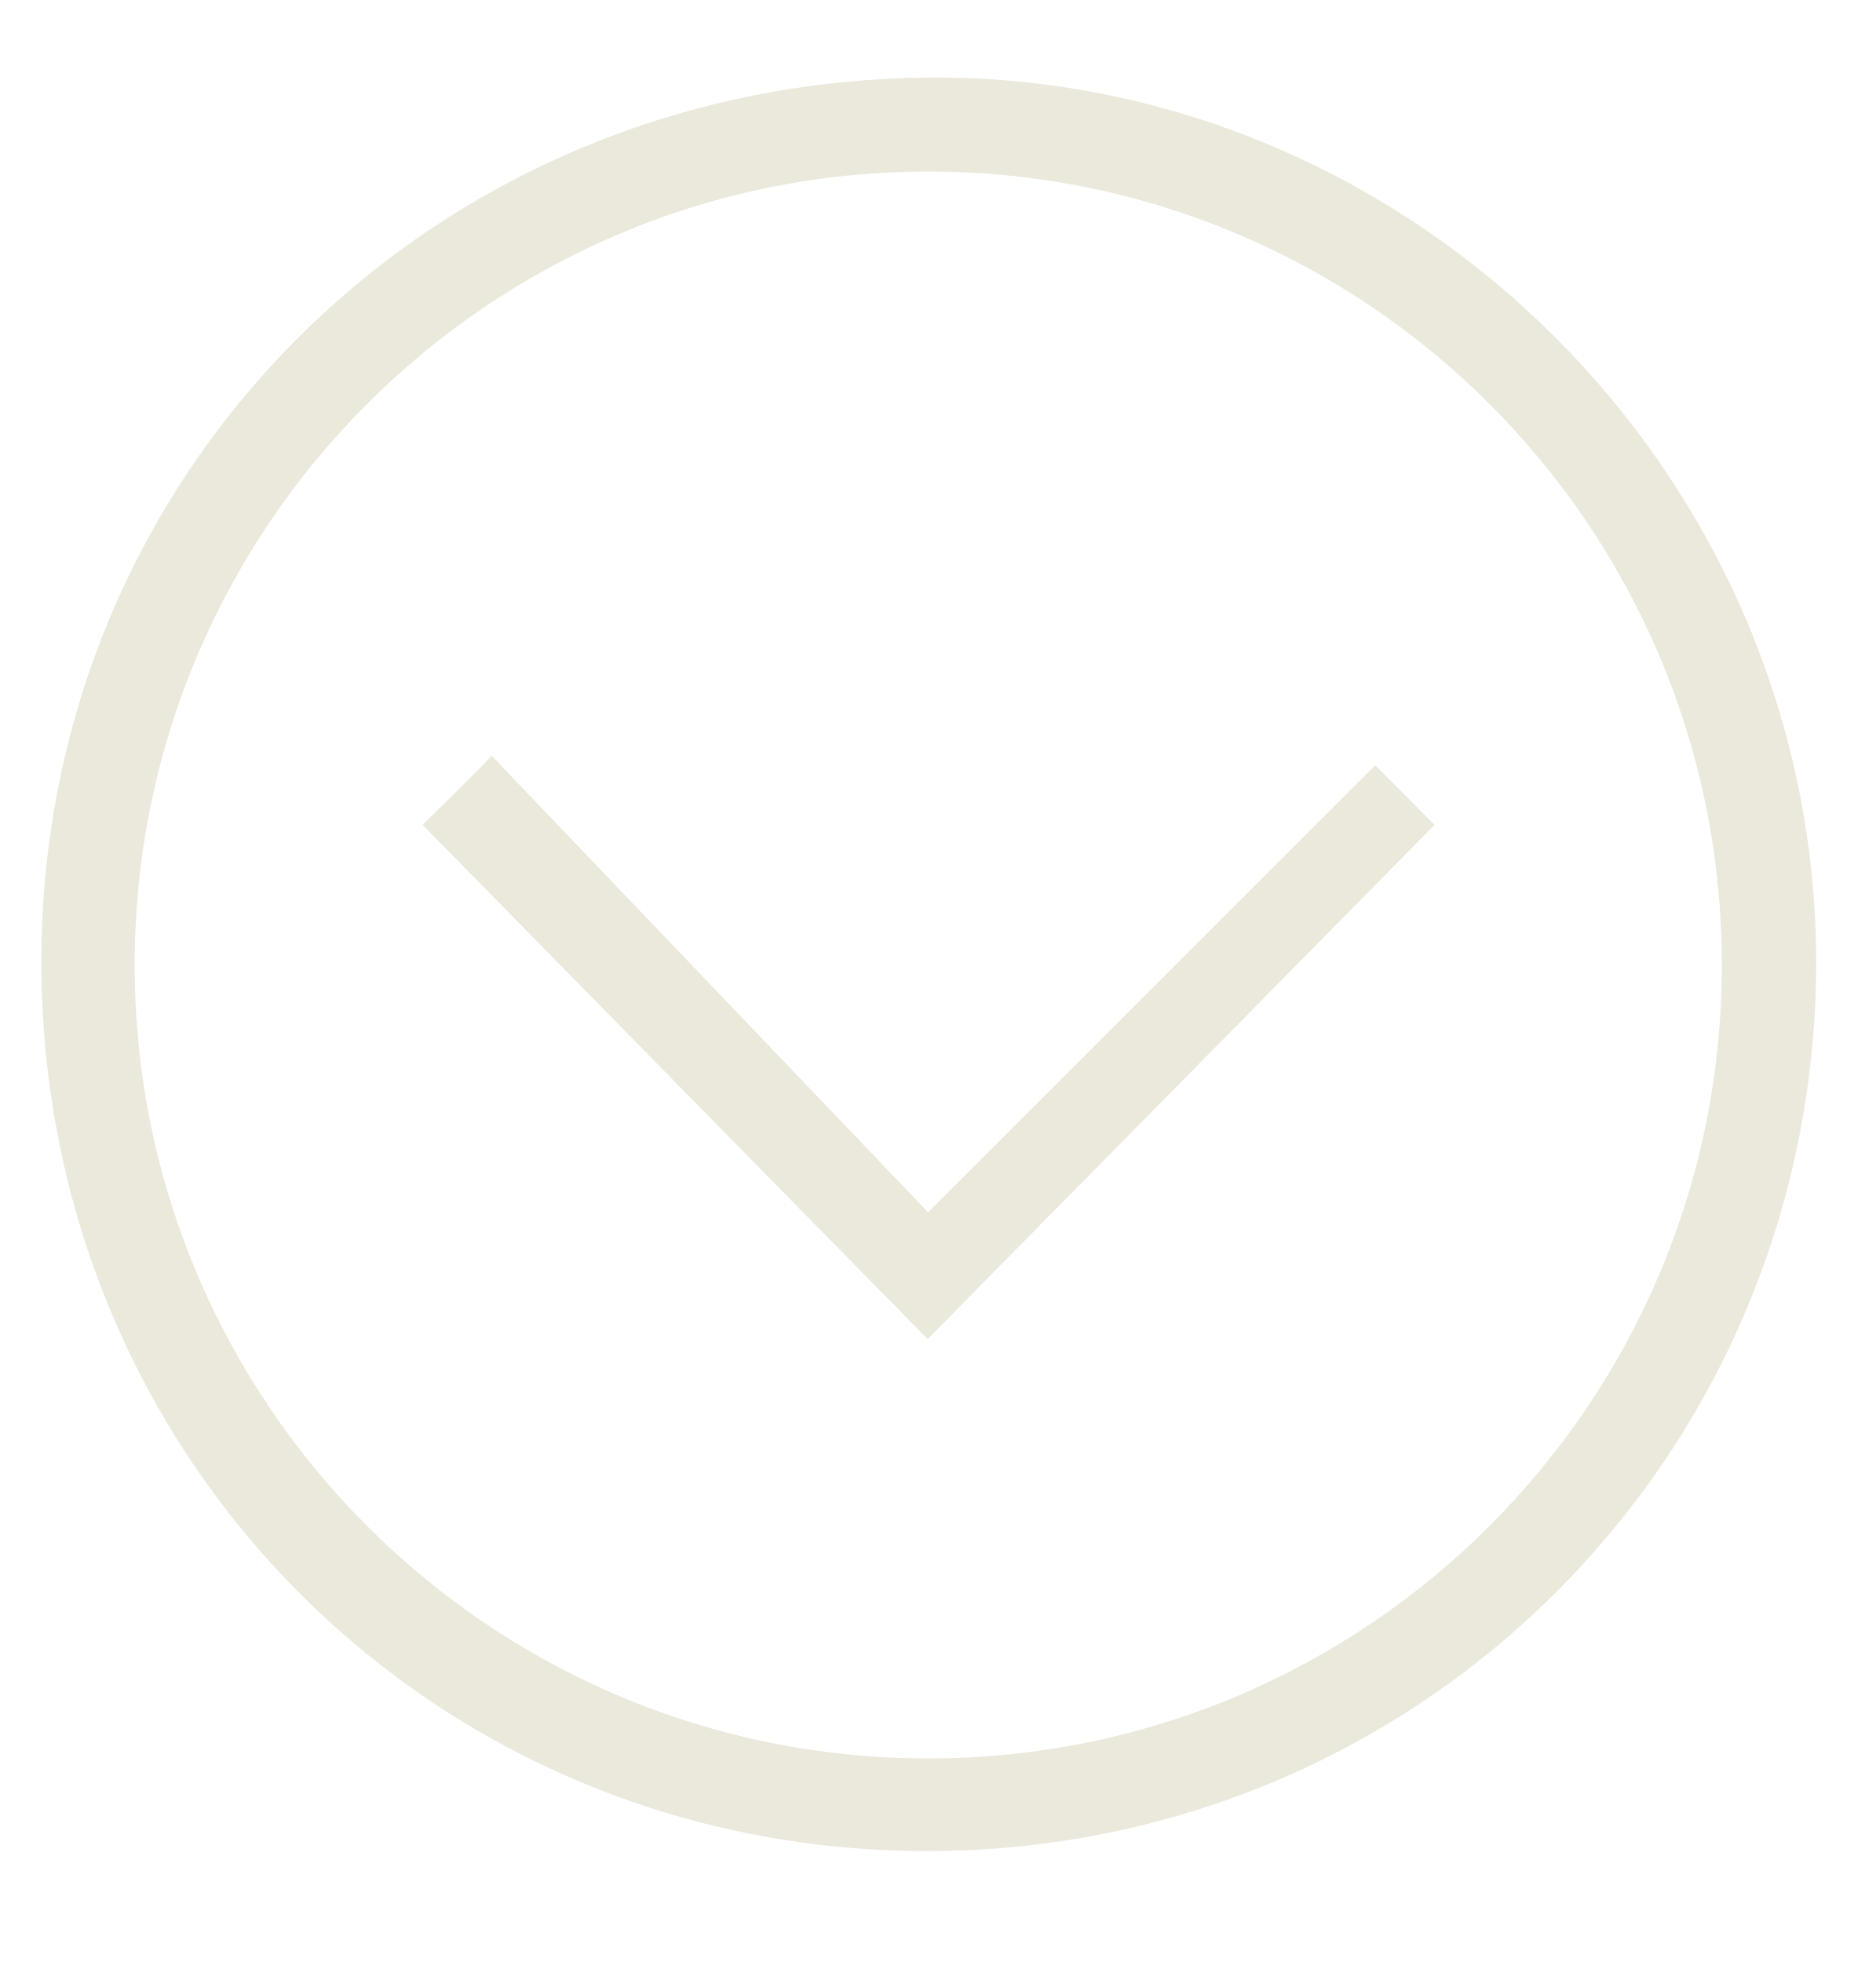
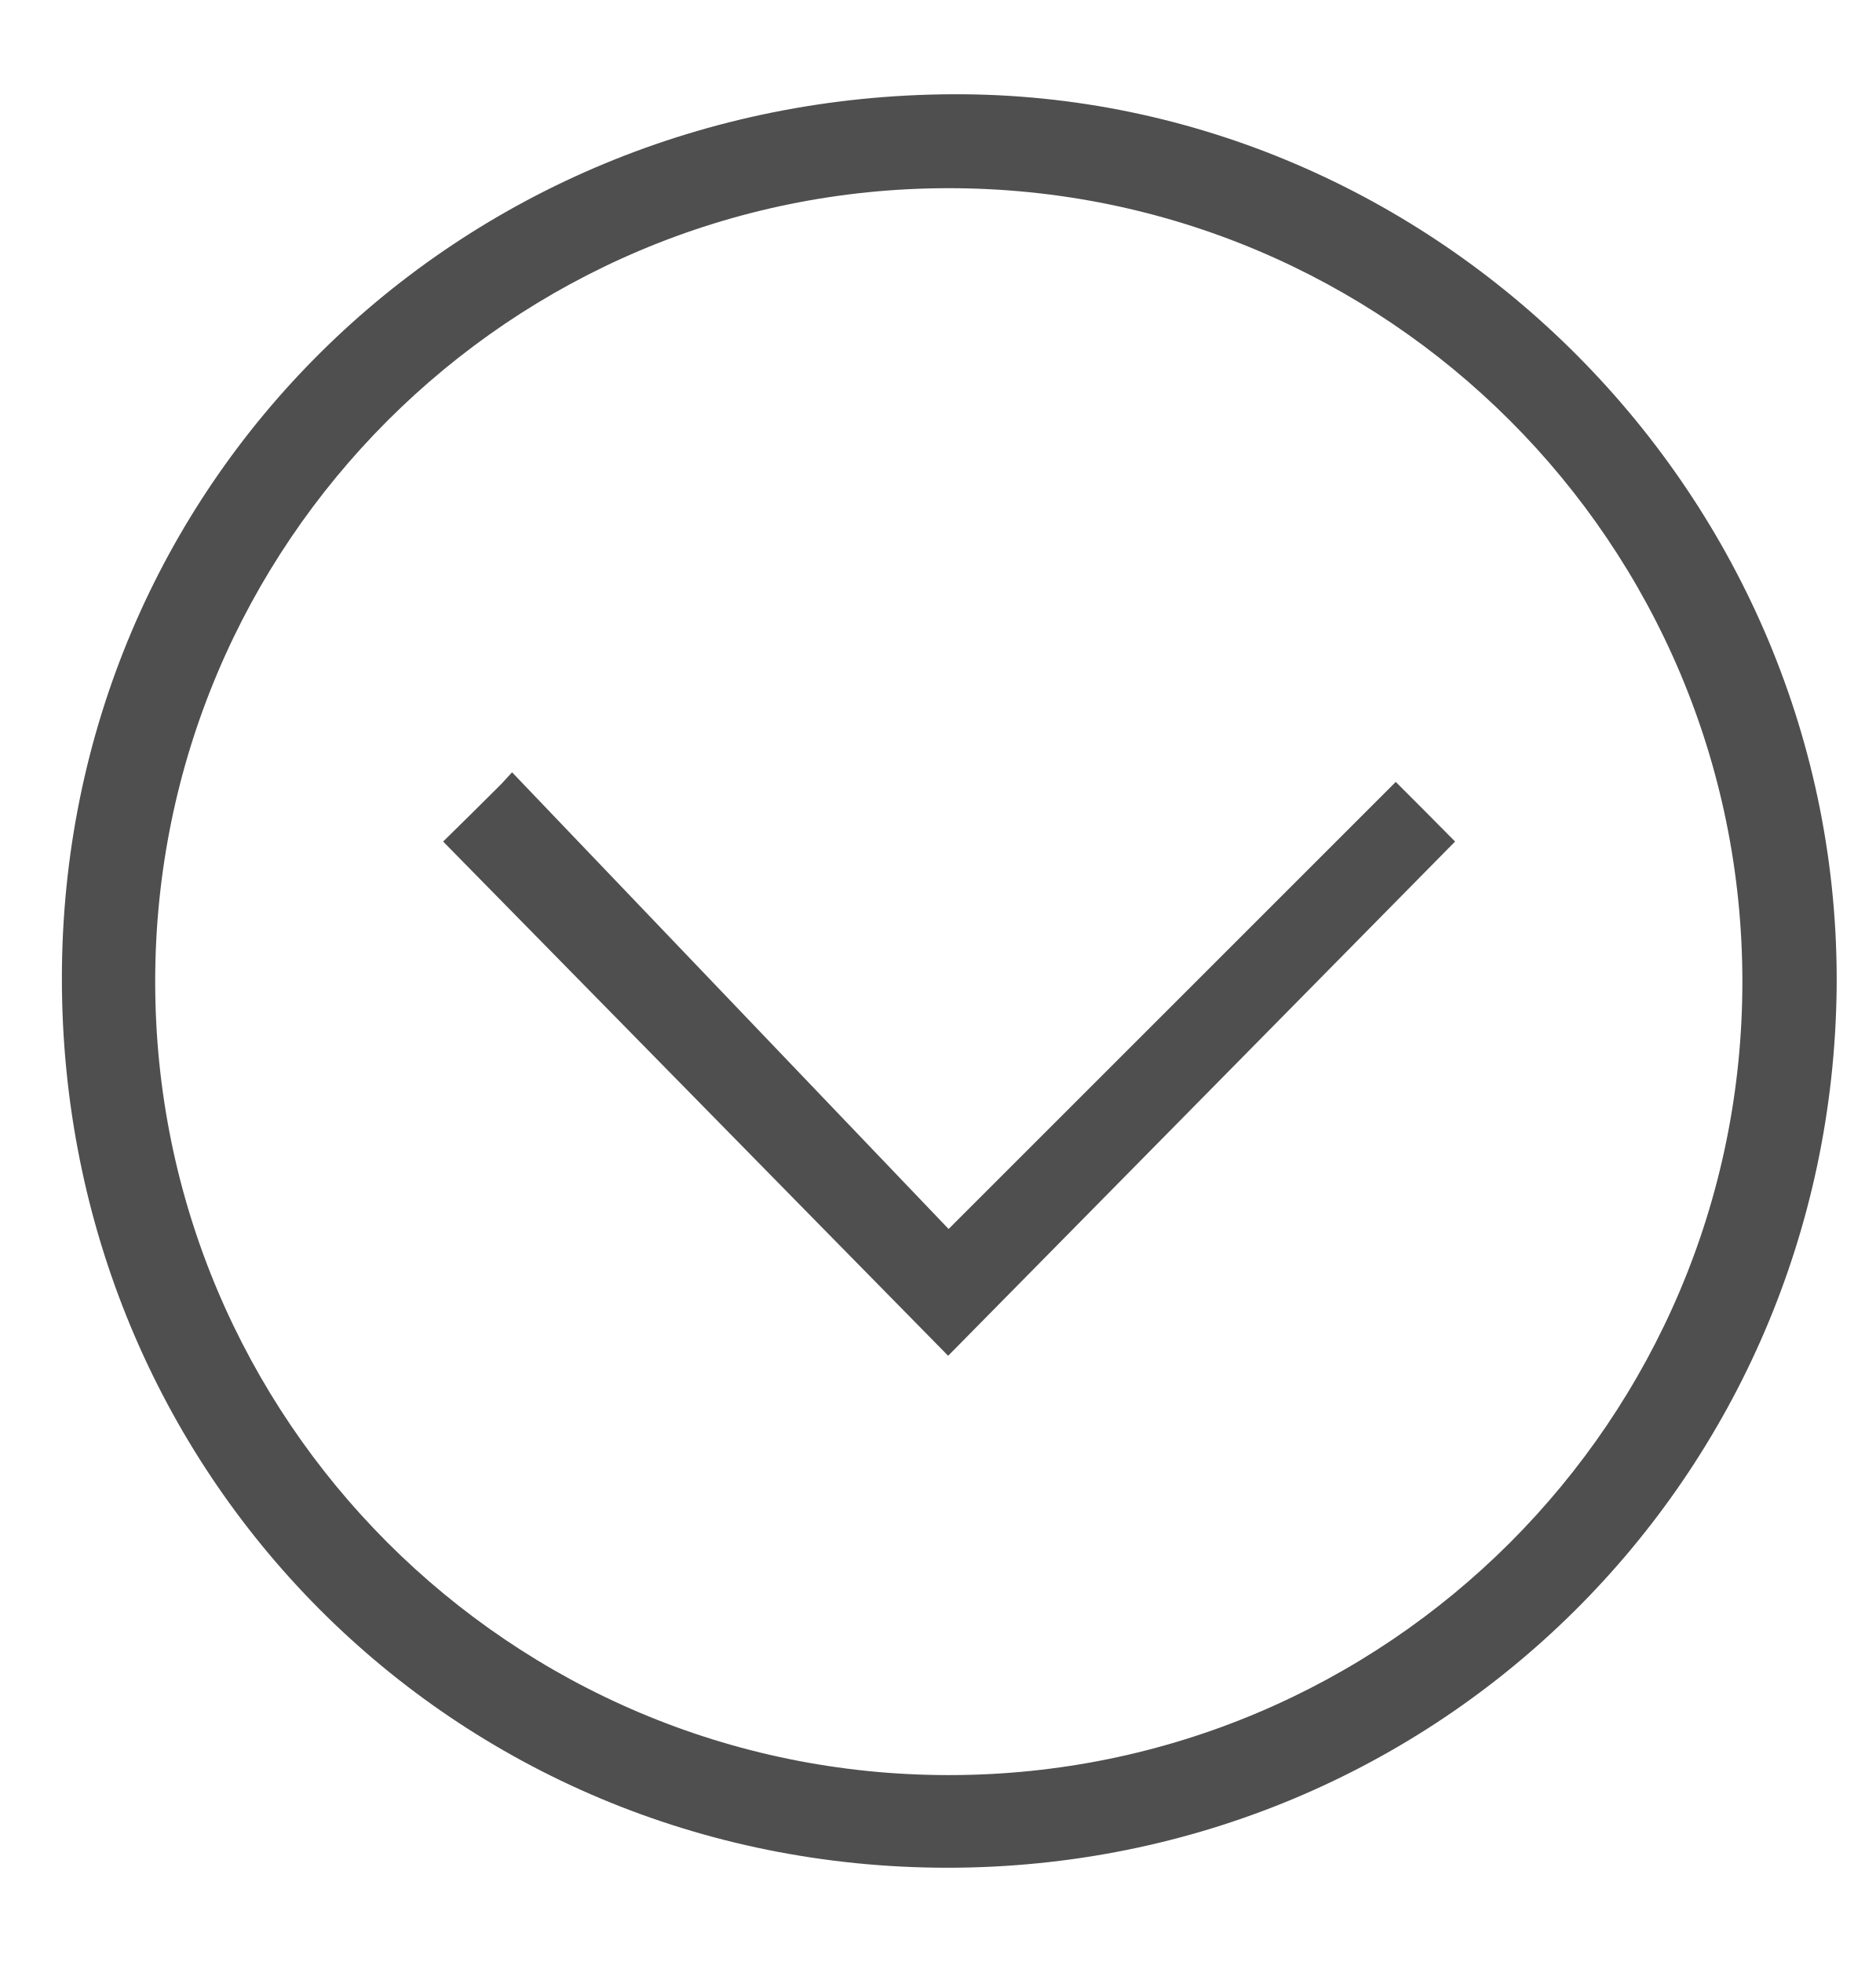
- <svg xmlns="http://www.w3.org/2000/svg" version="1.1" id="Layer_1" x="0px" y="0px" viewBox="441 0 585 612" enable-background="new 441 0 585 612" xml:space="preserve">
-   <path fill="#EBE8DC" d="M732,24.2c-155.1,0.5-278,121.8-278.1,275.6c-0.1,154.8,121.9,277.5,276.1,277.6  c153.6,0,275.7-122.2,277.4-274.3C1008.9,149.5,882.4,23.7,732,24.2z M730.5,548.5C593.8,548.5,483,437.7,483,301  S593.8,53.5,730.5,53.5S978,164.3,978,301S867.2,548.5,730.5,548.5z" />
-   <path fill="#EBE8DC" d="M869.9,238.7L726.6,382L590.9,239.4l0,0c-6.5,6.5-12.6,12.5-18.1,17.9c51.8,52.7,104.4,106.4,157.5,160.4  c53-53.8,105.9-107.4,158.1-160.4C882.5,251.3,876.4,245.2,869.9,238.7z" />
-   <polygon fill="#EBE8DC" points="590.9,239.4 594.3,235.7 736.7,384.7 728.3,402 590.9,257 " />
+ <svg xmlns="http://www.w3.org/2000/svg" version="1.1" id="Layer_1" x="0px" y="0px" viewBox="-13 91 585 612" style="enable-background:new -13 91 585 612;" xml:space="preserve">
+   <style type="text/css">
+ 	.st0{fill:#4F4F4F;}
+ </style>
+   <path class="st0" d="M284.4,120.4C129.3,120.9,6.4,242.2,6.3,396C6.2,550.8,128.2,673.5,282.4,673.6  c153.6,0,275.7-122.2,277.4-274.3C561.3,245.7,434.8,119.9,284.4,120.4z M282.9,644.7c-136.7,0-247.5-110.8-247.5-247.5  s110.8-247.5,247.5-247.5s247.5,110.8,247.5,247.5S419.6,644.7,282.9,644.7z" />
+   <path class="st0" d="M422.3,334.9L279,478.2L143.3,335.6l0,0c-6.5,6.5-12.6,12.5-18.1,17.9c51.8,52.7,104.4,106.4,157.5,160.4  c53-53.8,105.9-107.4,158.1-160.4C434.9,347.5,428.8,341.4,422.3,334.9z" />
+   <polygon class="st0" points="143.3,335.6 146.7,331.9 289.1,480.9 280.7,498.2 143.3,353.2 " />
</svg>
